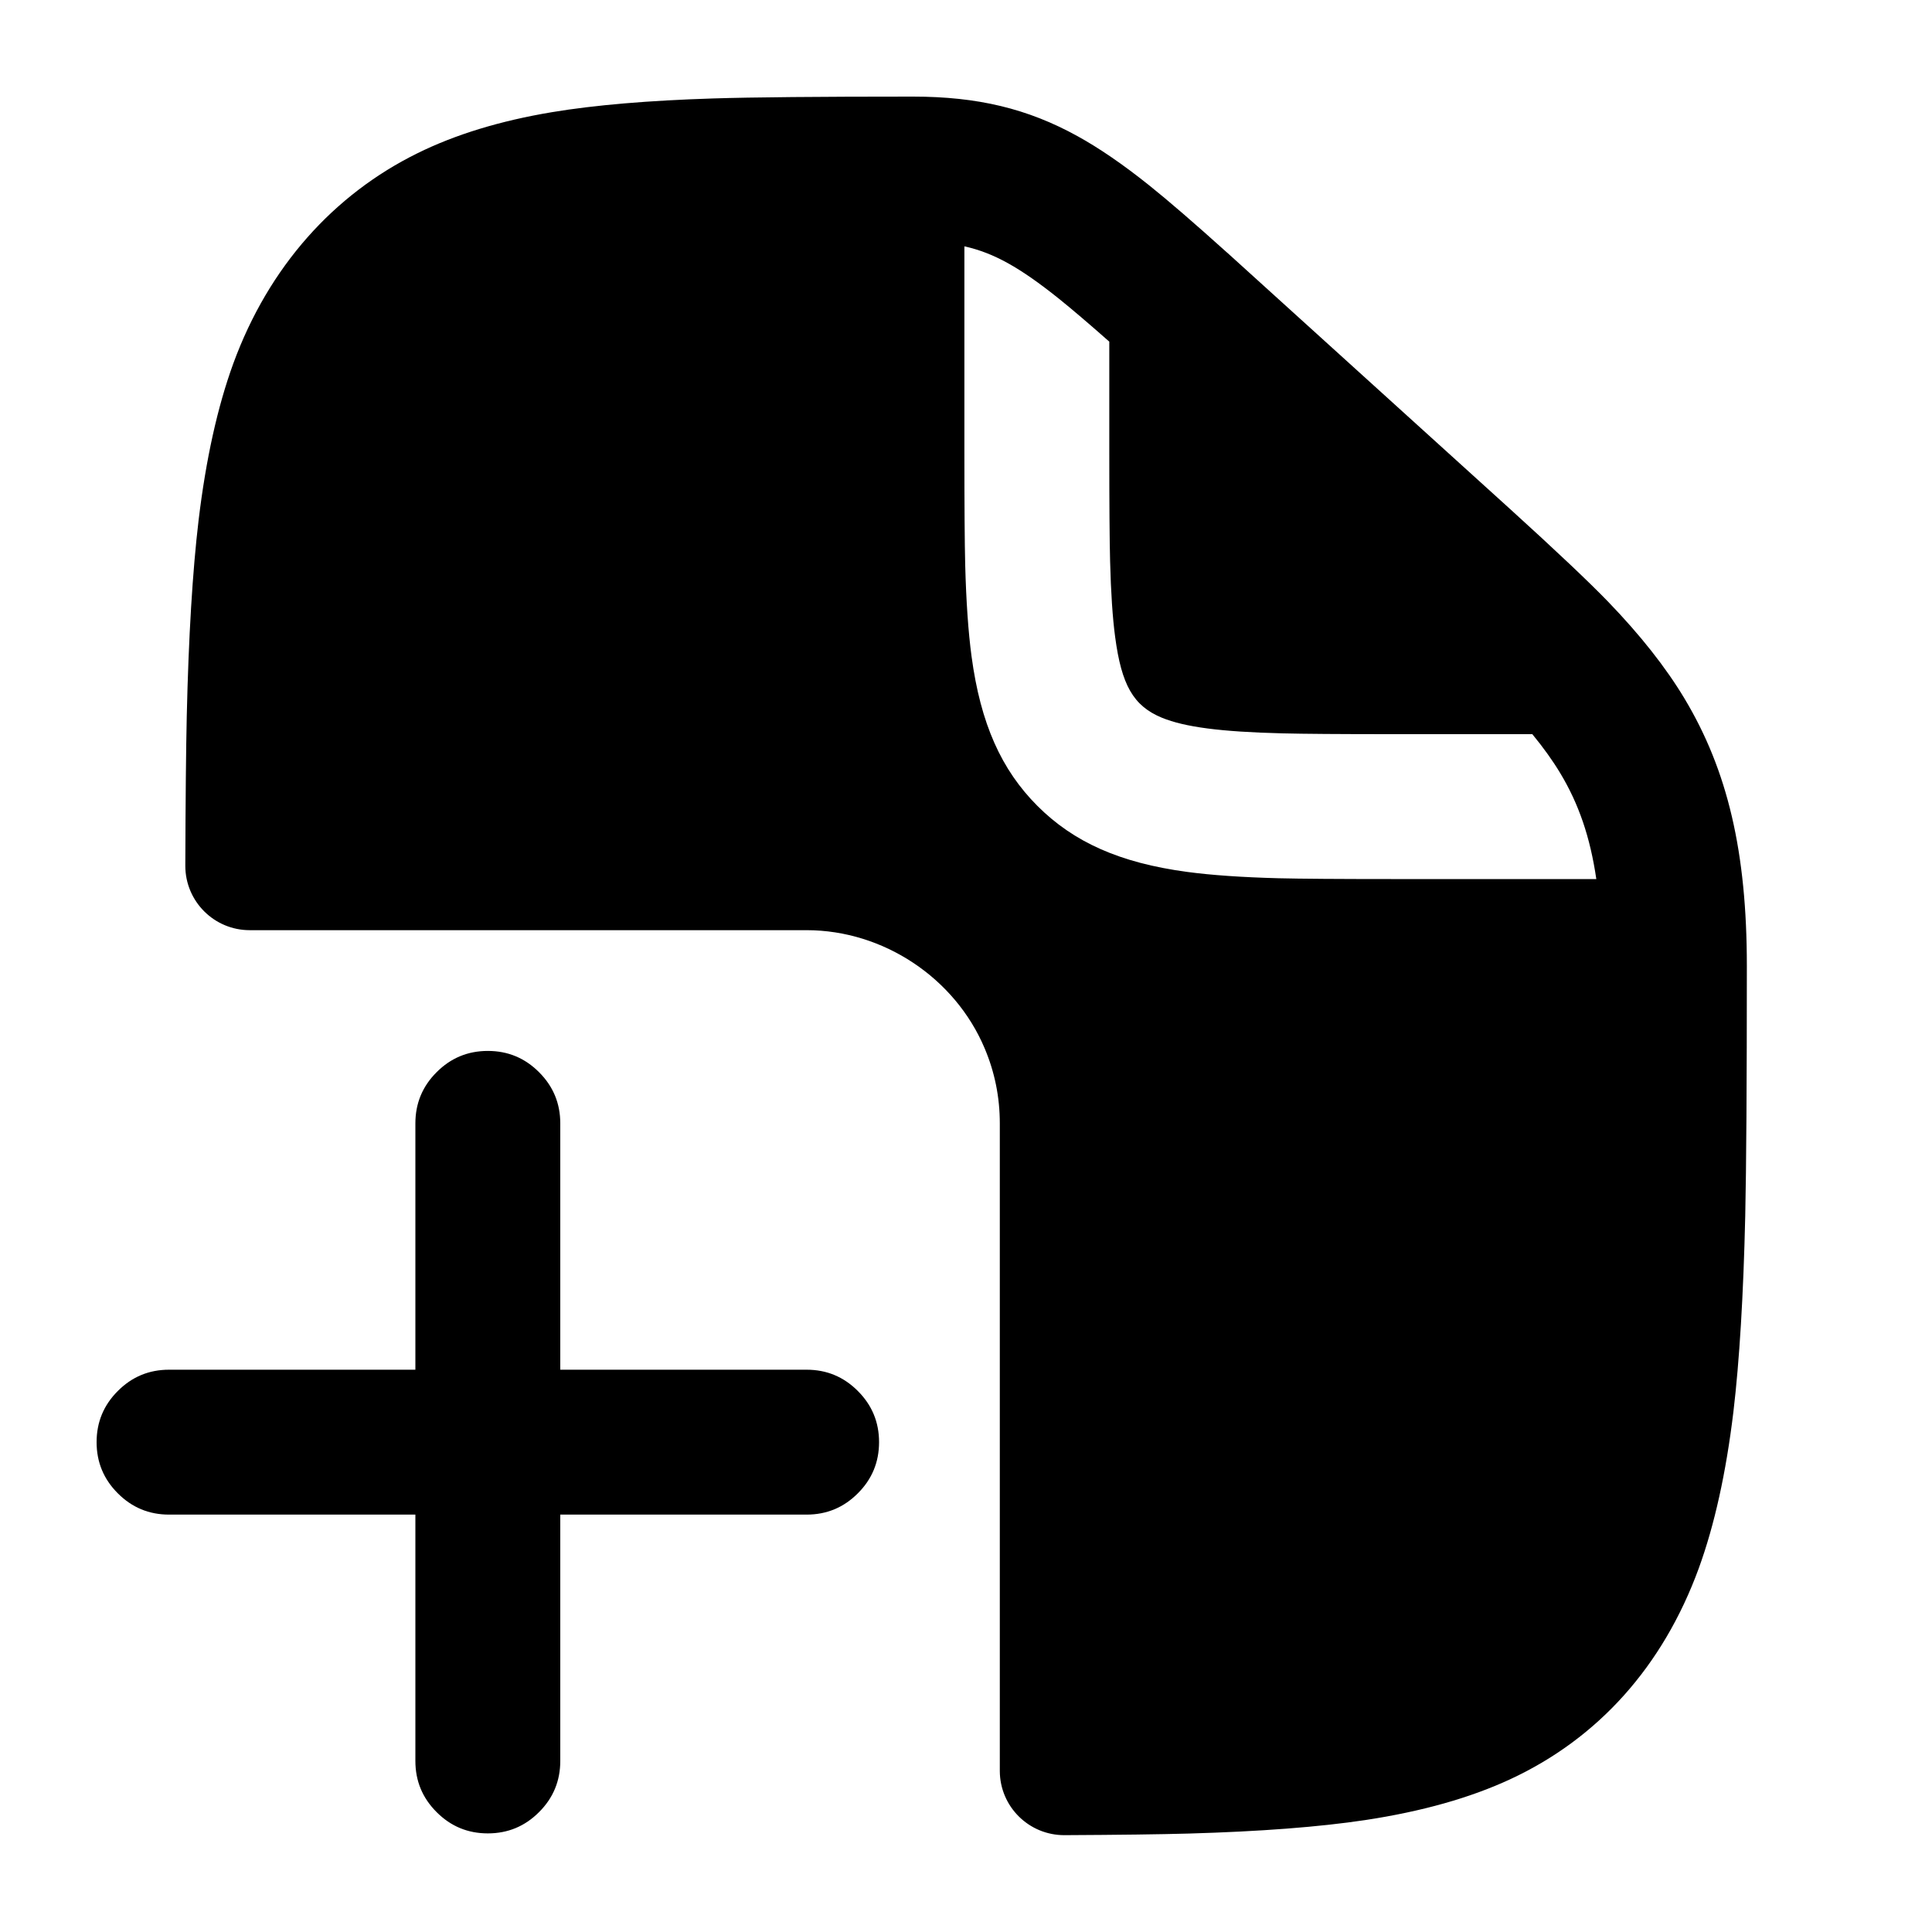
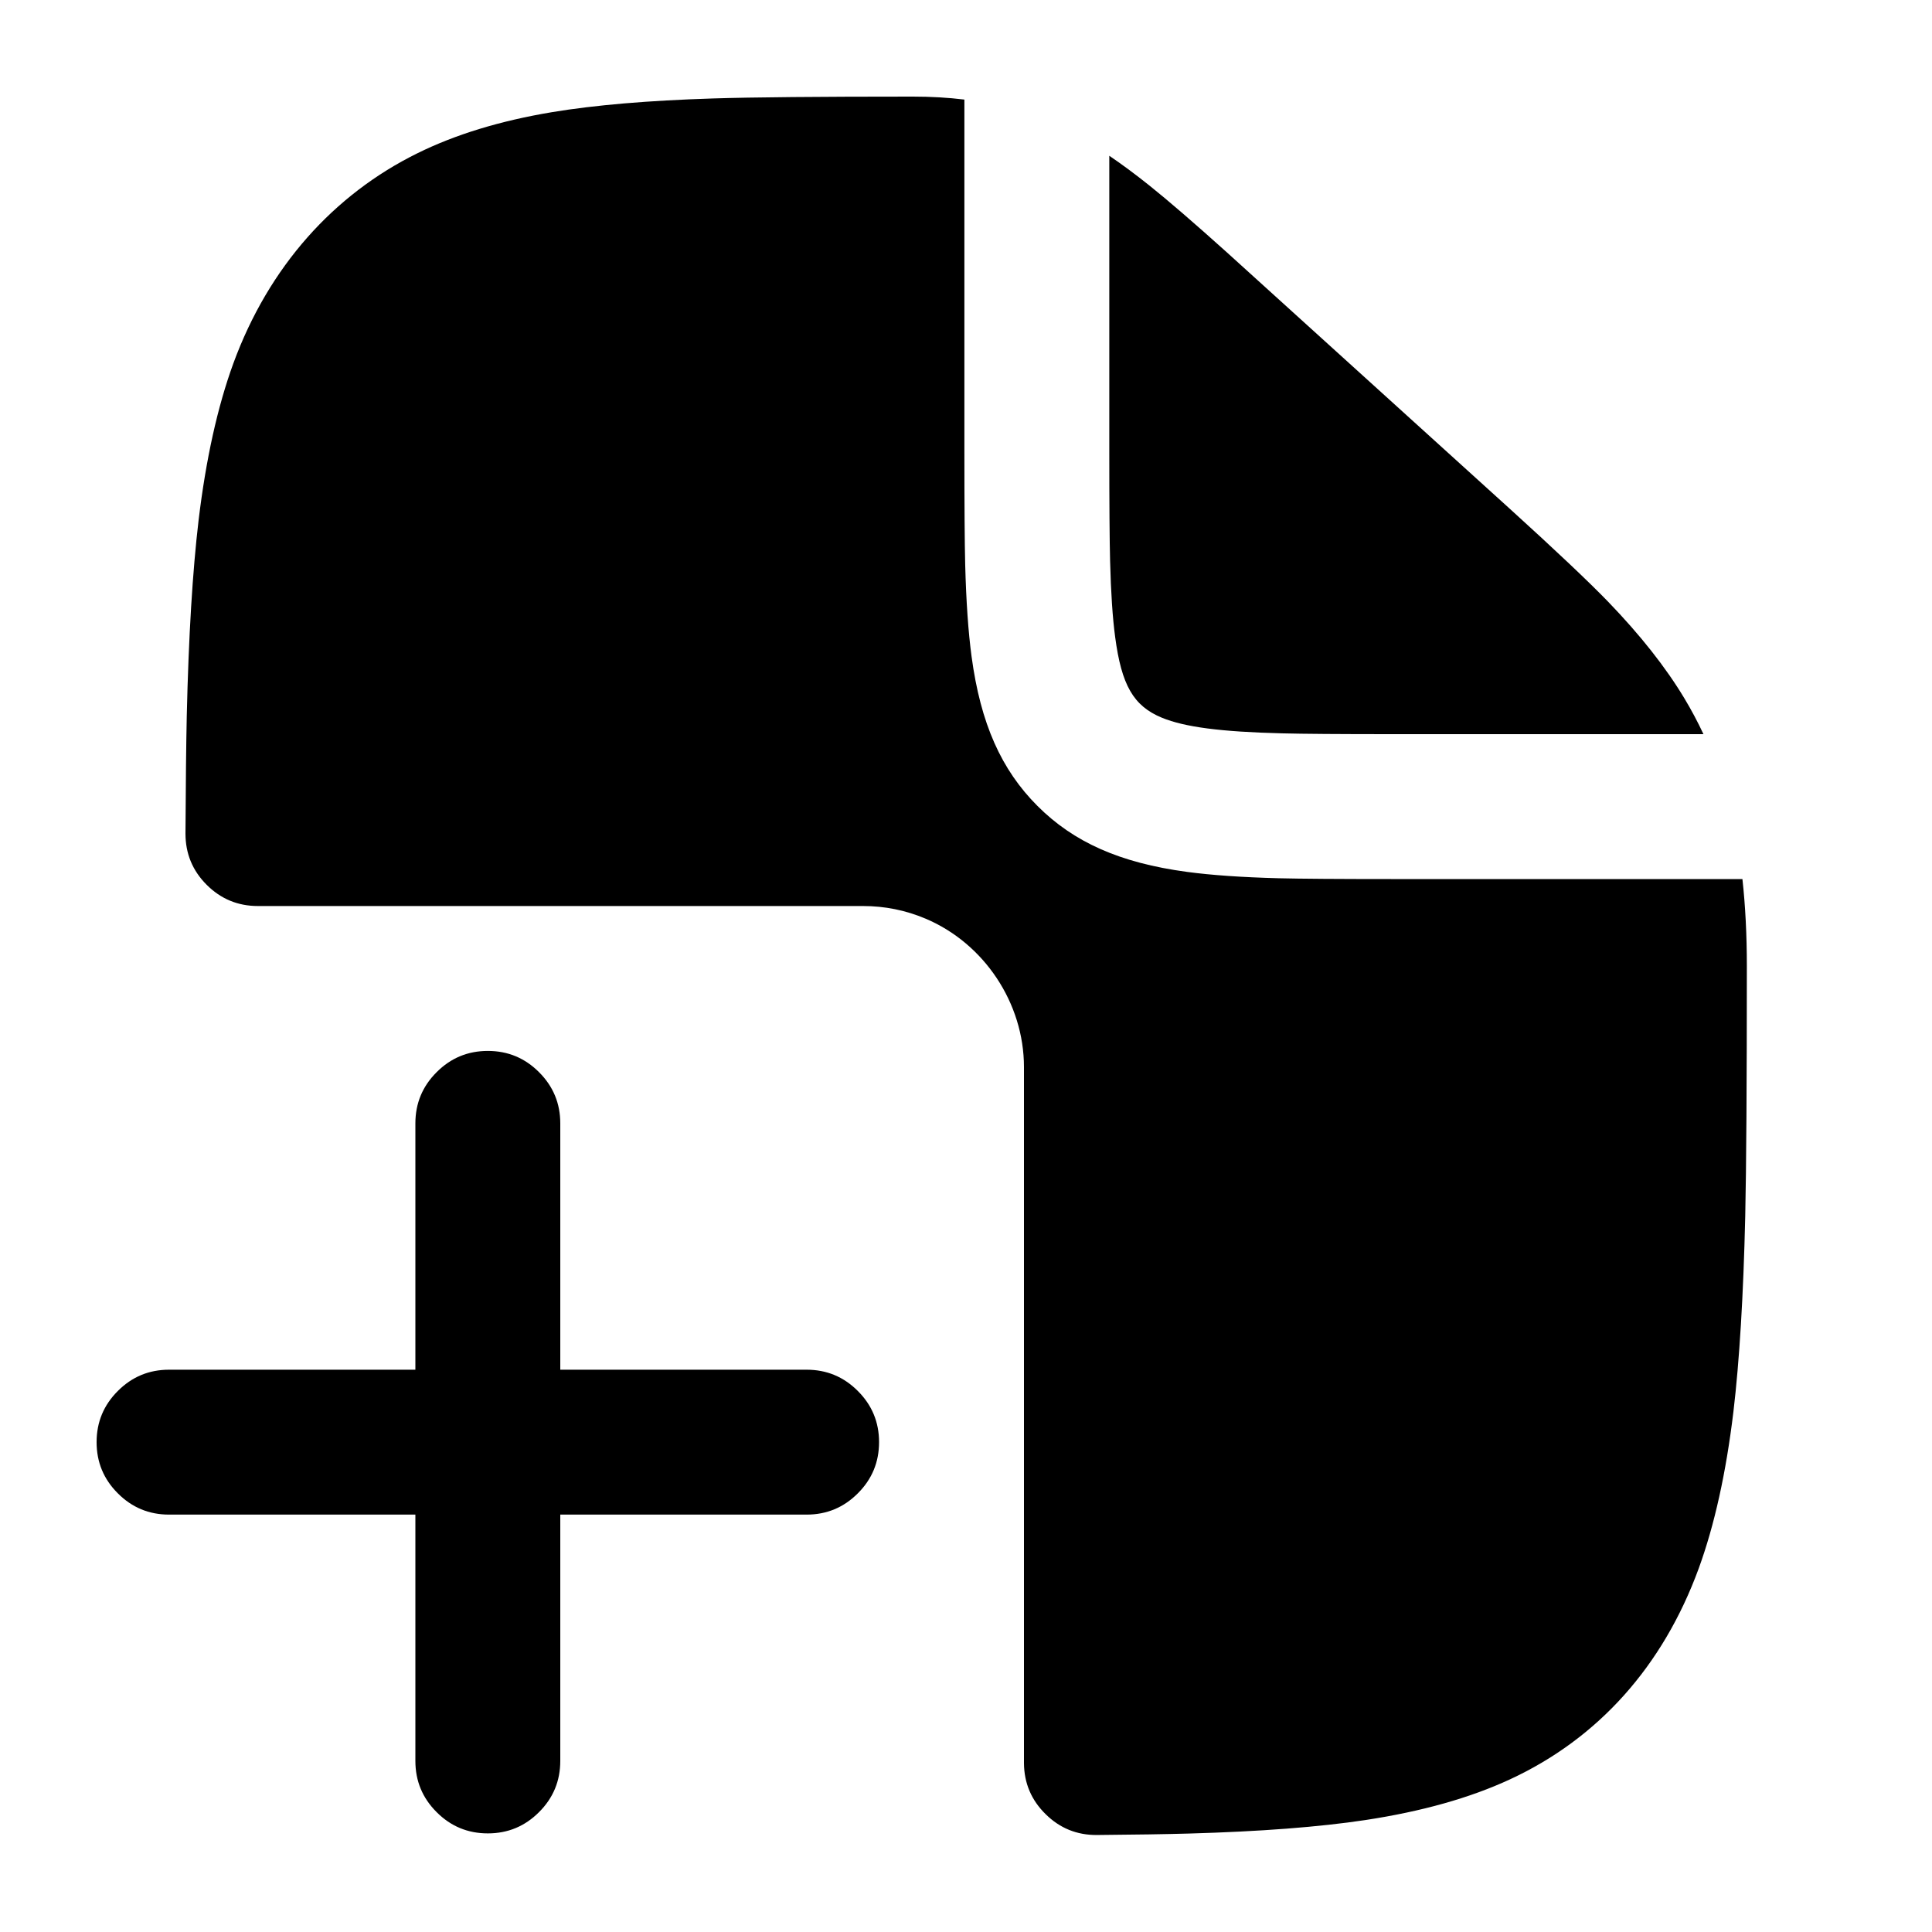
<svg viewBox="0 0 24 24" fill="none">
-   <path d="M21.7 12Q21.7 14.198 21.68 15.105Q21.646 16.585 21.533 17.538Q21.396 18.677 21.102 19.484C20.657 20.7 19.853 21.597 18.755 22.105Q18.01 22.45 16.963 22.609Q16.1 22.739 14.768 22.777Q14.239 22.792 13.224 22.797C12.782 22.799 12.422 22.443 12.42 22.001V21.997V13.955Q12.42 13.467 12.231 13.021C11.863 12.149 10.974 11.555 10.02 11.555H3.102C2.66 11.555 2.302 11.197 2.302 10.755V10.752Q2.306 9.519 2.32 8.895Q2.354 7.415 2.467 6.462Q2.604 5.323 2.898 4.516C3.34 3.308 4.15 2.415 5.183 1.905Q5.892 1.554 6.859 1.393Q7.653 1.261 8.858 1.223Q9.587 1.2 11.34 1.2C12.146 1.2 12.766 1.35 13.383 1.69Q13.79 1.914 14.275 2.302Q14.629 2.585 15.241 3.136L15.244 3.138L18.764 6.328Q19.613 7.099 19.977 7.475Q20.576 8.096 20.924 8.675C21.462 9.571 21.7 10.584 21.7 12ZM10.656 17.279Q10.92 17.542 10.92 17.915Q10.92 18.288 10.656 18.551Q10.393 18.815 10.02 18.815H6.96V21.875Q6.96 22.248 6.696 22.511Q6.433 22.775 6.06 22.775Q5.687 22.775 5.424 22.511Q5.16 22.248 5.16 21.875V18.815H2.1Q1.727 18.815 1.464 18.551Q1.2 18.288 1.2 17.915Q1.2 17.542 1.464 17.279Q1.727 17.015 2.1 17.015H5.16V13.955Q5.16 13.582 5.424 13.319Q5.687 13.055 6.06 13.055Q6.433 13.055 6.696 13.319Q6.96 13.582 6.96 13.955V17.015H10.02Q10.393 17.015 10.656 17.279ZM13.853 7.914Q13.805 7.558 13.79 6.969Q13.78 6.581 13.78 5.62V4.244Q13.389 3.899 13.151 3.708C12.669 3.323 12.347 3.142 11.98 3.06V5.62Q11.98 6.604 11.99 7.014Q12.008 7.701 12.069 8.154C12.181 8.989 12.439 9.563 12.888 10.012C13.337 10.461 13.911 10.719 14.746 10.831Q15.199 10.892 15.886 10.91Q16.296 10.92 17.28 10.92H19.83C19.754 10.399 19.611 9.984 19.381 9.603Q19.243 9.373 19.035 9.12H17.28Q16.319 9.12 15.931 9.11C15.158 9.091 14.715 9.031 14.434 8.916C14.077 8.769 13.932 8.507 13.853 7.914Z" fill="currentColor" />
+   <path d="M11.34 1.2Q11.678 1.2 11.98 1.237V5.62Q11.98 6.604 11.99 7.014Q12.008 7.701 12.069 8.154C12.181 8.989 12.439 9.563 12.888 10.012C13.337 10.461 13.911 10.719 14.746 10.831Q15.199 10.892 15.886 10.91Q16.296 10.92 17.28 10.92H21.645Q21.7 11.42 21.7 12Q21.7 14.198 21.68 15.105Q21.646 16.585 21.533 17.538Q21.396 18.677 21.102 19.484C20.657 20.7 19.853 21.597 18.755 22.105Q18.01 22.45 16.963 22.609C16.387 22.696 15.655 22.752 14.768 22.777Q14.349 22.789 13.627 22.795Q13.254 22.798 12.989 22.536Q12.723 22.275 12.72 21.902V21.895V13.255C12.72 12.46 12.225 11.719 11.498 11.412Q11.127 11.255 10.72 11.255H3.204Q2.831 11.255 2.567 10.991Q2.304 10.728 2.304 10.355V10.35Q2.309 9.413 2.32 8.895C2.343 7.9 2.392 7.097 2.467 6.462Q2.604 5.323 2.898 4.516C3.34 3.308 4.15 2.415 5.183 1.905Q5.892 1.554 6.859 1.393Q7.653 1.261 8.858 1.223Q9.587 1.2 11.34 1.2ZM10.656 17.279Q10.92 17.542 10.92 17.915Q10.92 18.288 10.656 18.551Q10.393 18.815 10.02 18.815H6.96V21.875Q6.96 22.248 6.696 22.511Q6.433 22.775 6.06 22.775Q5.687 22.775 5.424 22.511Q5.16 22.248 5.16 21.875V18.815H2.1Q1.727 18.815 1.464 18.551Q1.2 18.288 1.2 17.915Q1.2 17.542 1.464 17.279Q1.727 17.015 2.1 17.015H5.16V13.955Q5.16 13.582 5.424 13.319Q5.687 13.055 6.06 13.055Q6.433 13.055 6.696 13.319Q6.96 13.582 6.96 13.955V17.015H10.02Q10.393 17.015 10.656 17.279ZM14.434 8.916C14.077 8.769 13.932 8.507 13.853 7.914Q13.805 7.558 13.79 6.969Q13.78 6.581 13.78 5.62V1.935Q14.016 2.095 14.275 2.302Q14.629 2.585 15.244 3.138L18.765 6.329Q19.613 7.099 19.977 7.475Q20.576 8.096 20.924 8.675Q21.054 8.891 21.161 9.12H17.28Q16.319 9.12 15.931 9.11C15.158 9.091 14.715 9.031 14.434 8.916Z" fill="currentColor" />
</svg>
